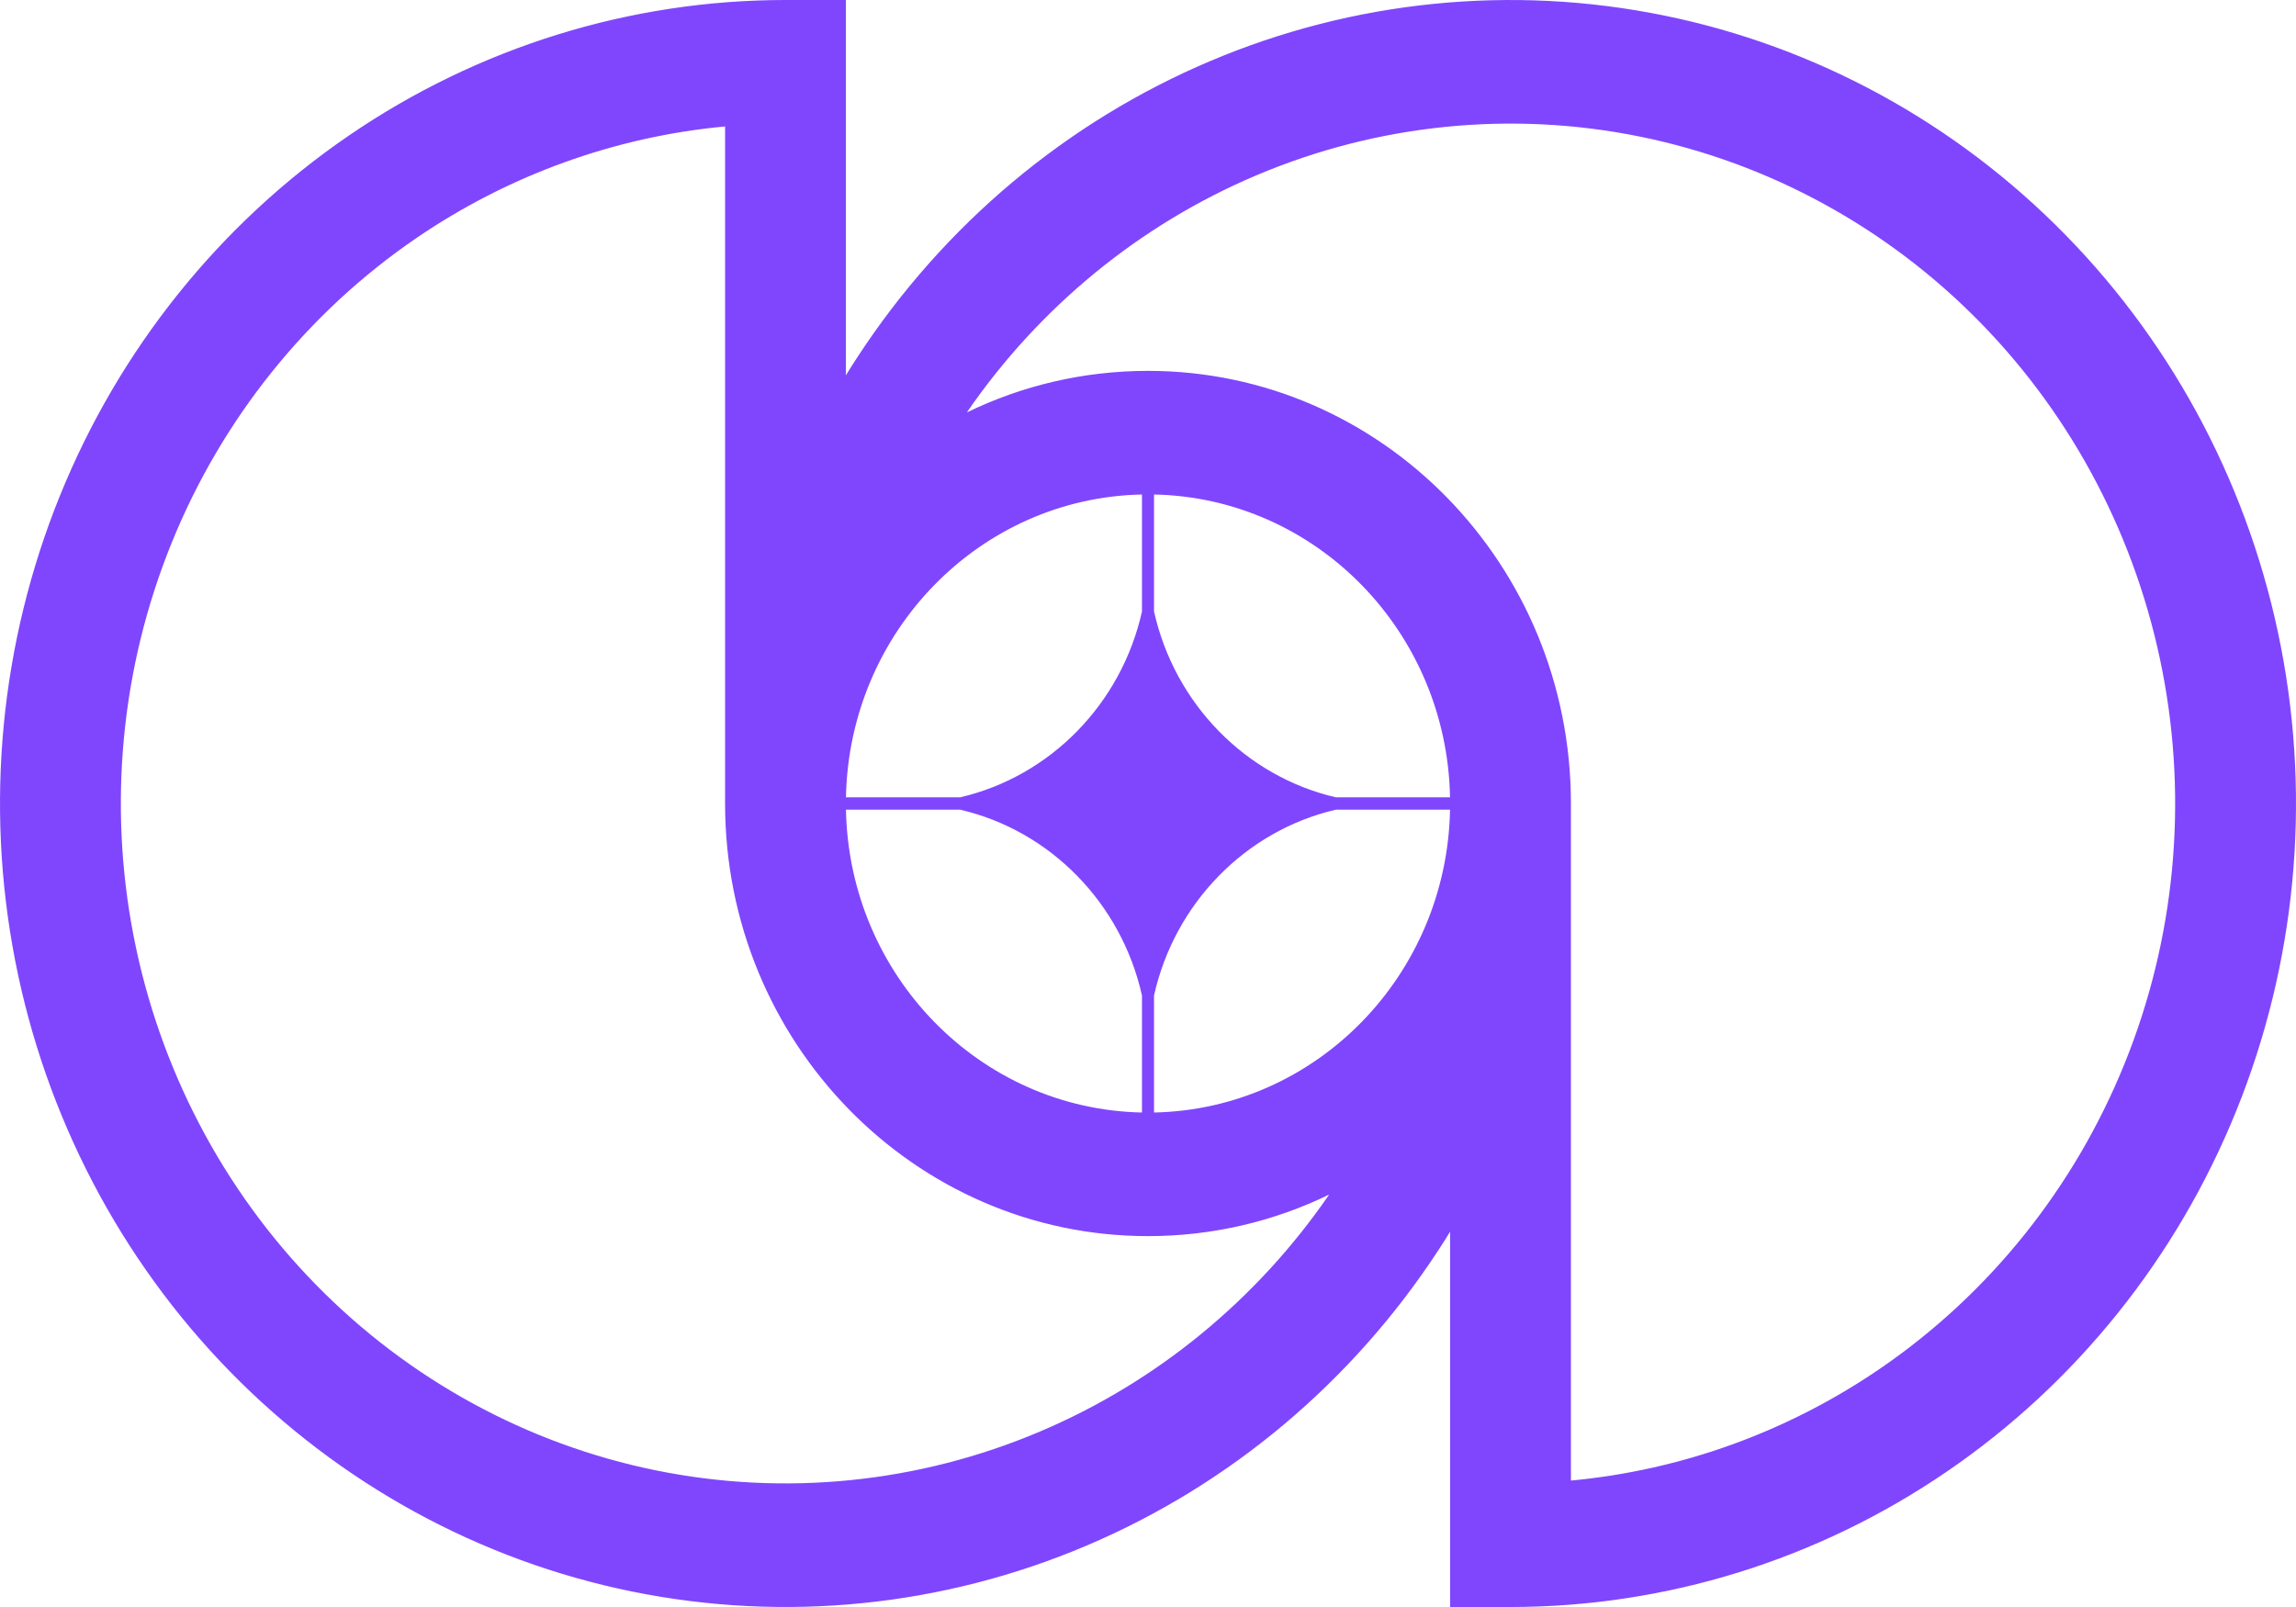
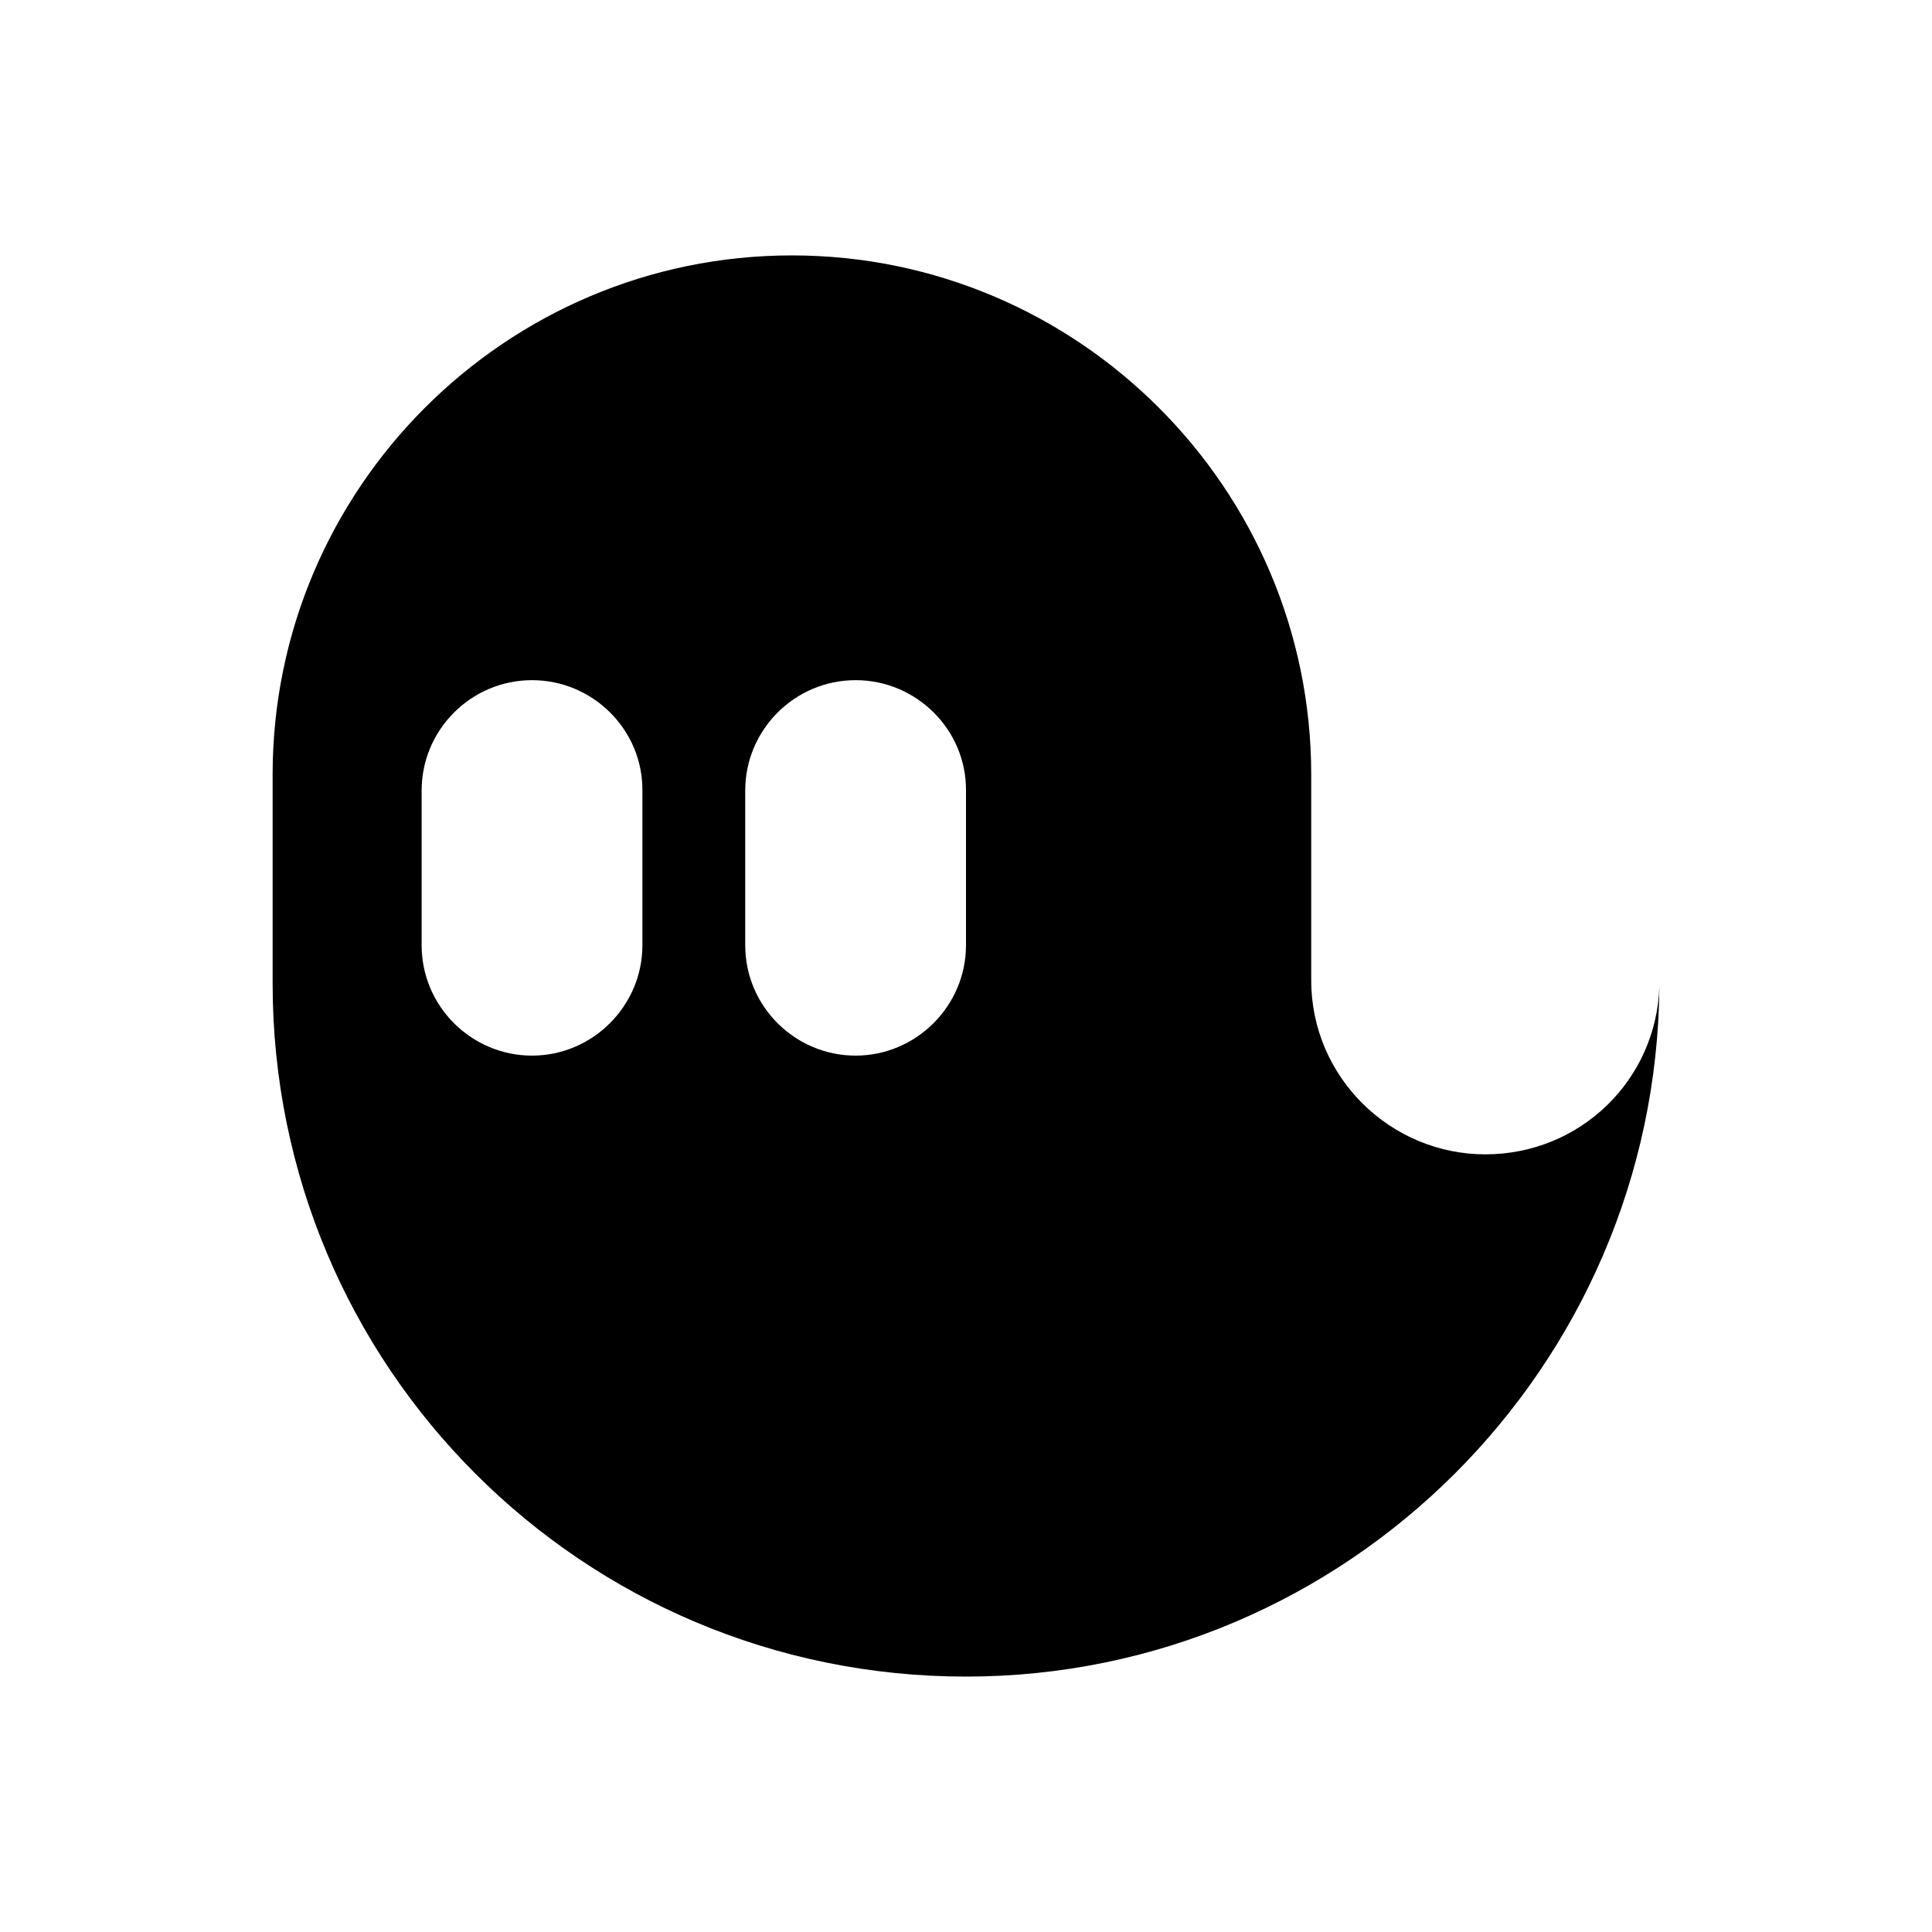
- <svg xmlns="http://www.w3.org/2000/svg" id="logo-82" width="40" height="28" viewBox="0 0 40 28" fill="none">
-   <path class="ccustom" fill-rule="evenodd" clip-rule="evenodd" d="M1.042 8.642C0.006 11.201 -0.265 14.015 0.263 16.731C0.791 19.447 2.094 21.942 4.008 23.899C5.922 25.857 8.36 27.191 11.014 27.731C13.669 28.271 16.421 27.994 18.921 26.934C21.421 25.875 23.559 24.08 25.062 21.778C25.102 21.717 25.142 21.655 25.181 21.593C25.209 21.549 25.236 21.505 25.263 21.461V28H26.316C29.022 28 31.668 27.179 33.918 25.64C36.169 24.102 37.923 21.916 38.958 19.358C39.994 16.799 40.265 13.985 39.737 11.269C39.209 8.553 37.906 6.058 35.992 4.101C34.078 2.143 31.64 0.809 28.985 0.269C26.331 -0.271 23.579 0.006 21.079 1.066C18.579 2.125 16.441 3.92 14.938 6.222C14.869 6.327 14.802 6.432 14.737 6.539V7.99449e-06H13.684C10.978 7.99449e-06 8.332 0.821 6.082 2.359C3.831 3.898 2.077 6.084 1.042 8.642ZM12.632 14V2.203C10.713 2.382 8.862 3.049 7.251 4.15C5.347 5.452 3.863 7.302 2.987 9.467C2.11 11.631 1.881 14.013 2.328 16.311C2.775 18.609 3.877 20.72 5.497 22.377C7.116 24.033 9.179 25.161 11.425 25.619C13.671 26.076 15.999 25.841 18.115 24.944C20.146 24.084 21.894 22.65 23.156 20.814C22.199 21.279 21.129 21.538 20 21.538C15.931 21.538 12.632 18.163 12.632 14ZM27.368 25.797V14C27.368 9.837 24.069 6.462 20 6.462C18.871 6.462 17.801 6.721 16.844 7.186C18.106 5.35 19.854 3.916 21.885 3.056C24 2.159 26.329 1.924 28.575 2.381C30.821 2.839 32.884 3.967 34.503 5.623C36.123 7.28 37.225 9.391 37.672 11.689C38.119 13.987 37.89 16.369 37.013 18.533C36.137 20.698 34.653 22.548 32.749 23.85C31.138 24.951 29.287 25.618 27.368 25.797ZM19.895 19.384C17.072 19.327 14.793 16.996 14.738 14.108H16.729C18.3 14.474 19.537 15.739 19.895 17.346V19.384ZM20.105 19.384C22.928 19.327 25.207 16.996 25.262 14.108H23.271C21.7 14.474 20.463 15.739 20.105 17.346V19.384ZM25.262 13.892C25.207 11.004 22.928 8.673 20.105 8.616V10.653C20.463 12.261 21.7 13.526 23.271 13.892H25.262ZM19.895 8.616C17.072 8.673 14.793 11.004 14.738 13.892H16.729C18.3 13.526 19.537 12.261 19.895 10.654V8.616Z" fill="#8046FD" />
+ <svg xmlns="http://www.w3.org/2000/svg" version="1.1" width="2048.00" height="2048.00" viewBox="0 0 2048.0 2048.0">
+   <g id="document" transform="matrix(1,0,0,1,1024.0,1024.0)">
+     <path d="M-735.015,18.242 C-735.015,424.846 -406.604,753.257 6.83586e-05,753.257 C403.477,753.257 731.888,424.846 735.016,21.369 C731.888,121.457 650.567,199.65 550.48,199.65 C450.393,199.65 365.944,118.329 365.944,15.114 C365.944,-422.768 365.944,225.721 365.944,-202.777 C365.944,-506.167 118.854,-753.257 -184.536,-753.257 C-487.925,-753.257 -735.015,-506.167 -735.015,-202.777 L-735.015,18.242 Z M-460.035,-303.001 C-395.558,-303.001 -342.624,-250.465 -343.022,-185.988 L-343.022,-22.011 C-343.022,42.465 -395.956,95.001 -460.035,95.001 C-524.113,95.001 -577.048,42.863 -577.048,-22.011 L-577.048,-185.988 C-577.048,-250.465 -524.511,-303.001 -460.035,-303.001 Z M-117.015,-303.001 C-52.539,-303.001 0.396,-250.465 -0.002,-185.988 L-0.002,-22.011 C-0.002,42.465 -52.937,95.001 -117.015,95.001 C-181.093,95.001 -234.028,42.863 -234.028,-22.011 L-234.028,-185.988 C-234.028,-250.465 -181.491,-303.001 -117.015,-303.001 Z " fill="#000000" fill-opacity="1.00" />
+   </g>
</svg>
